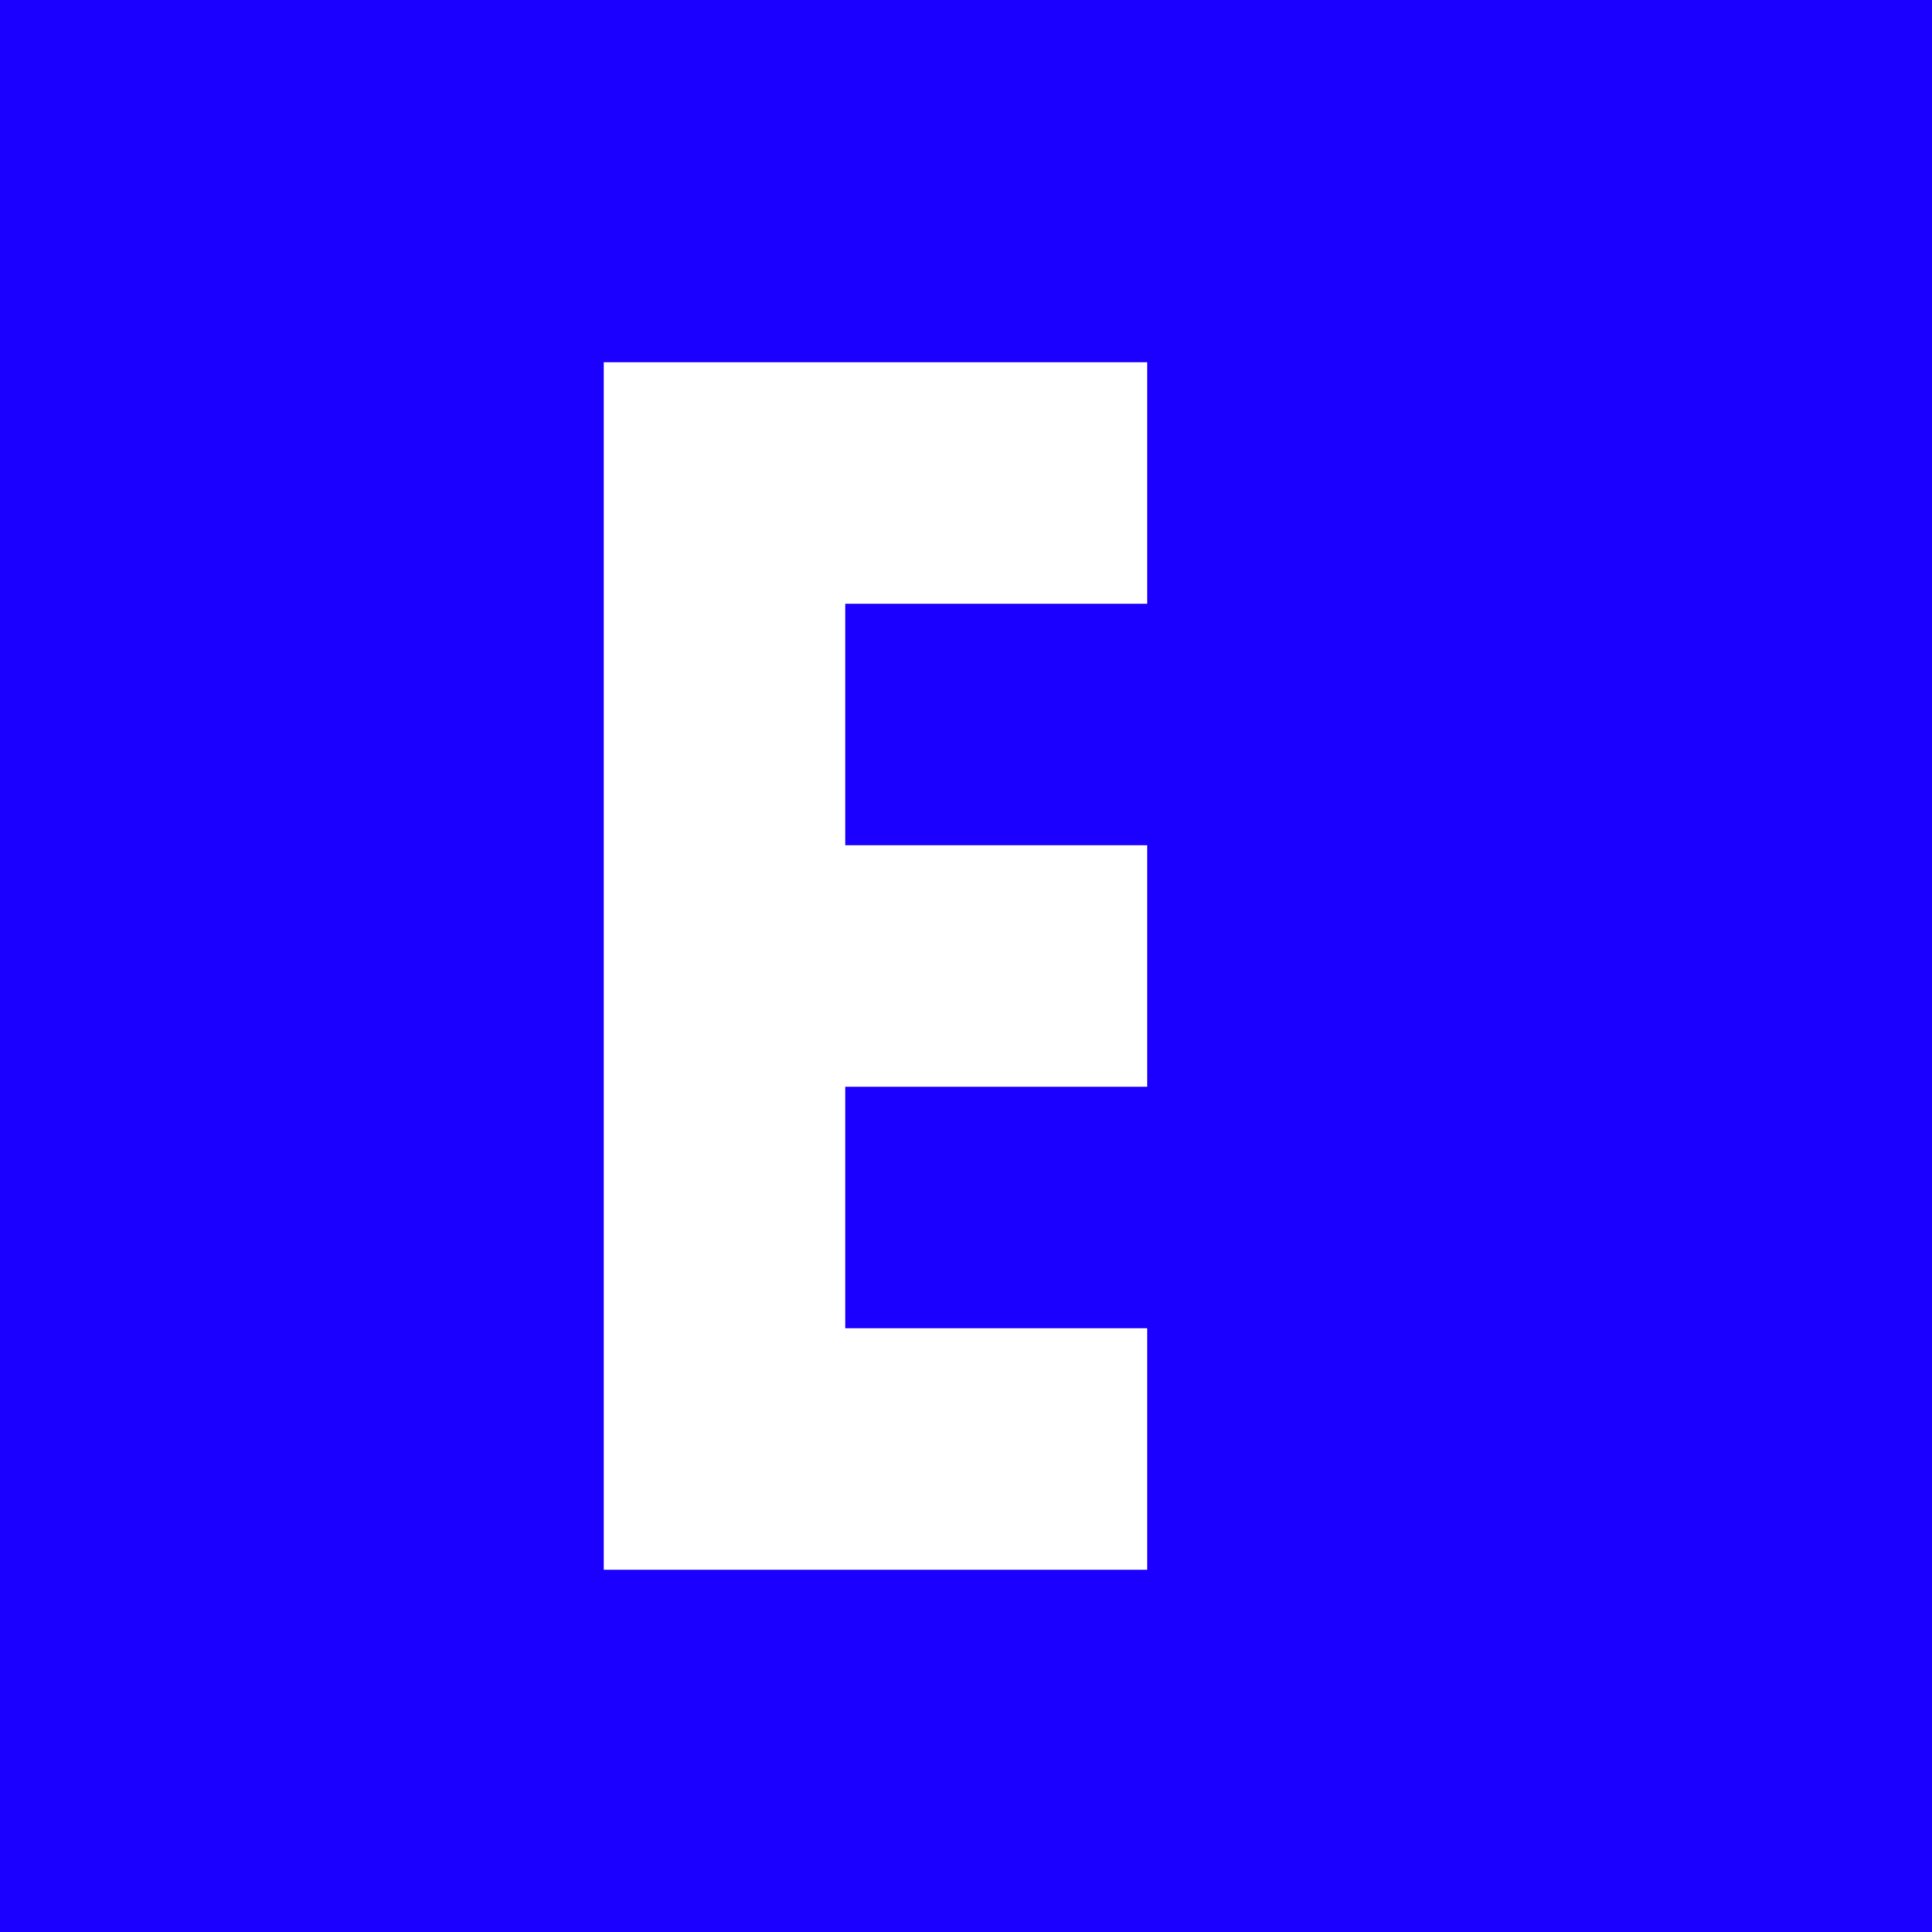
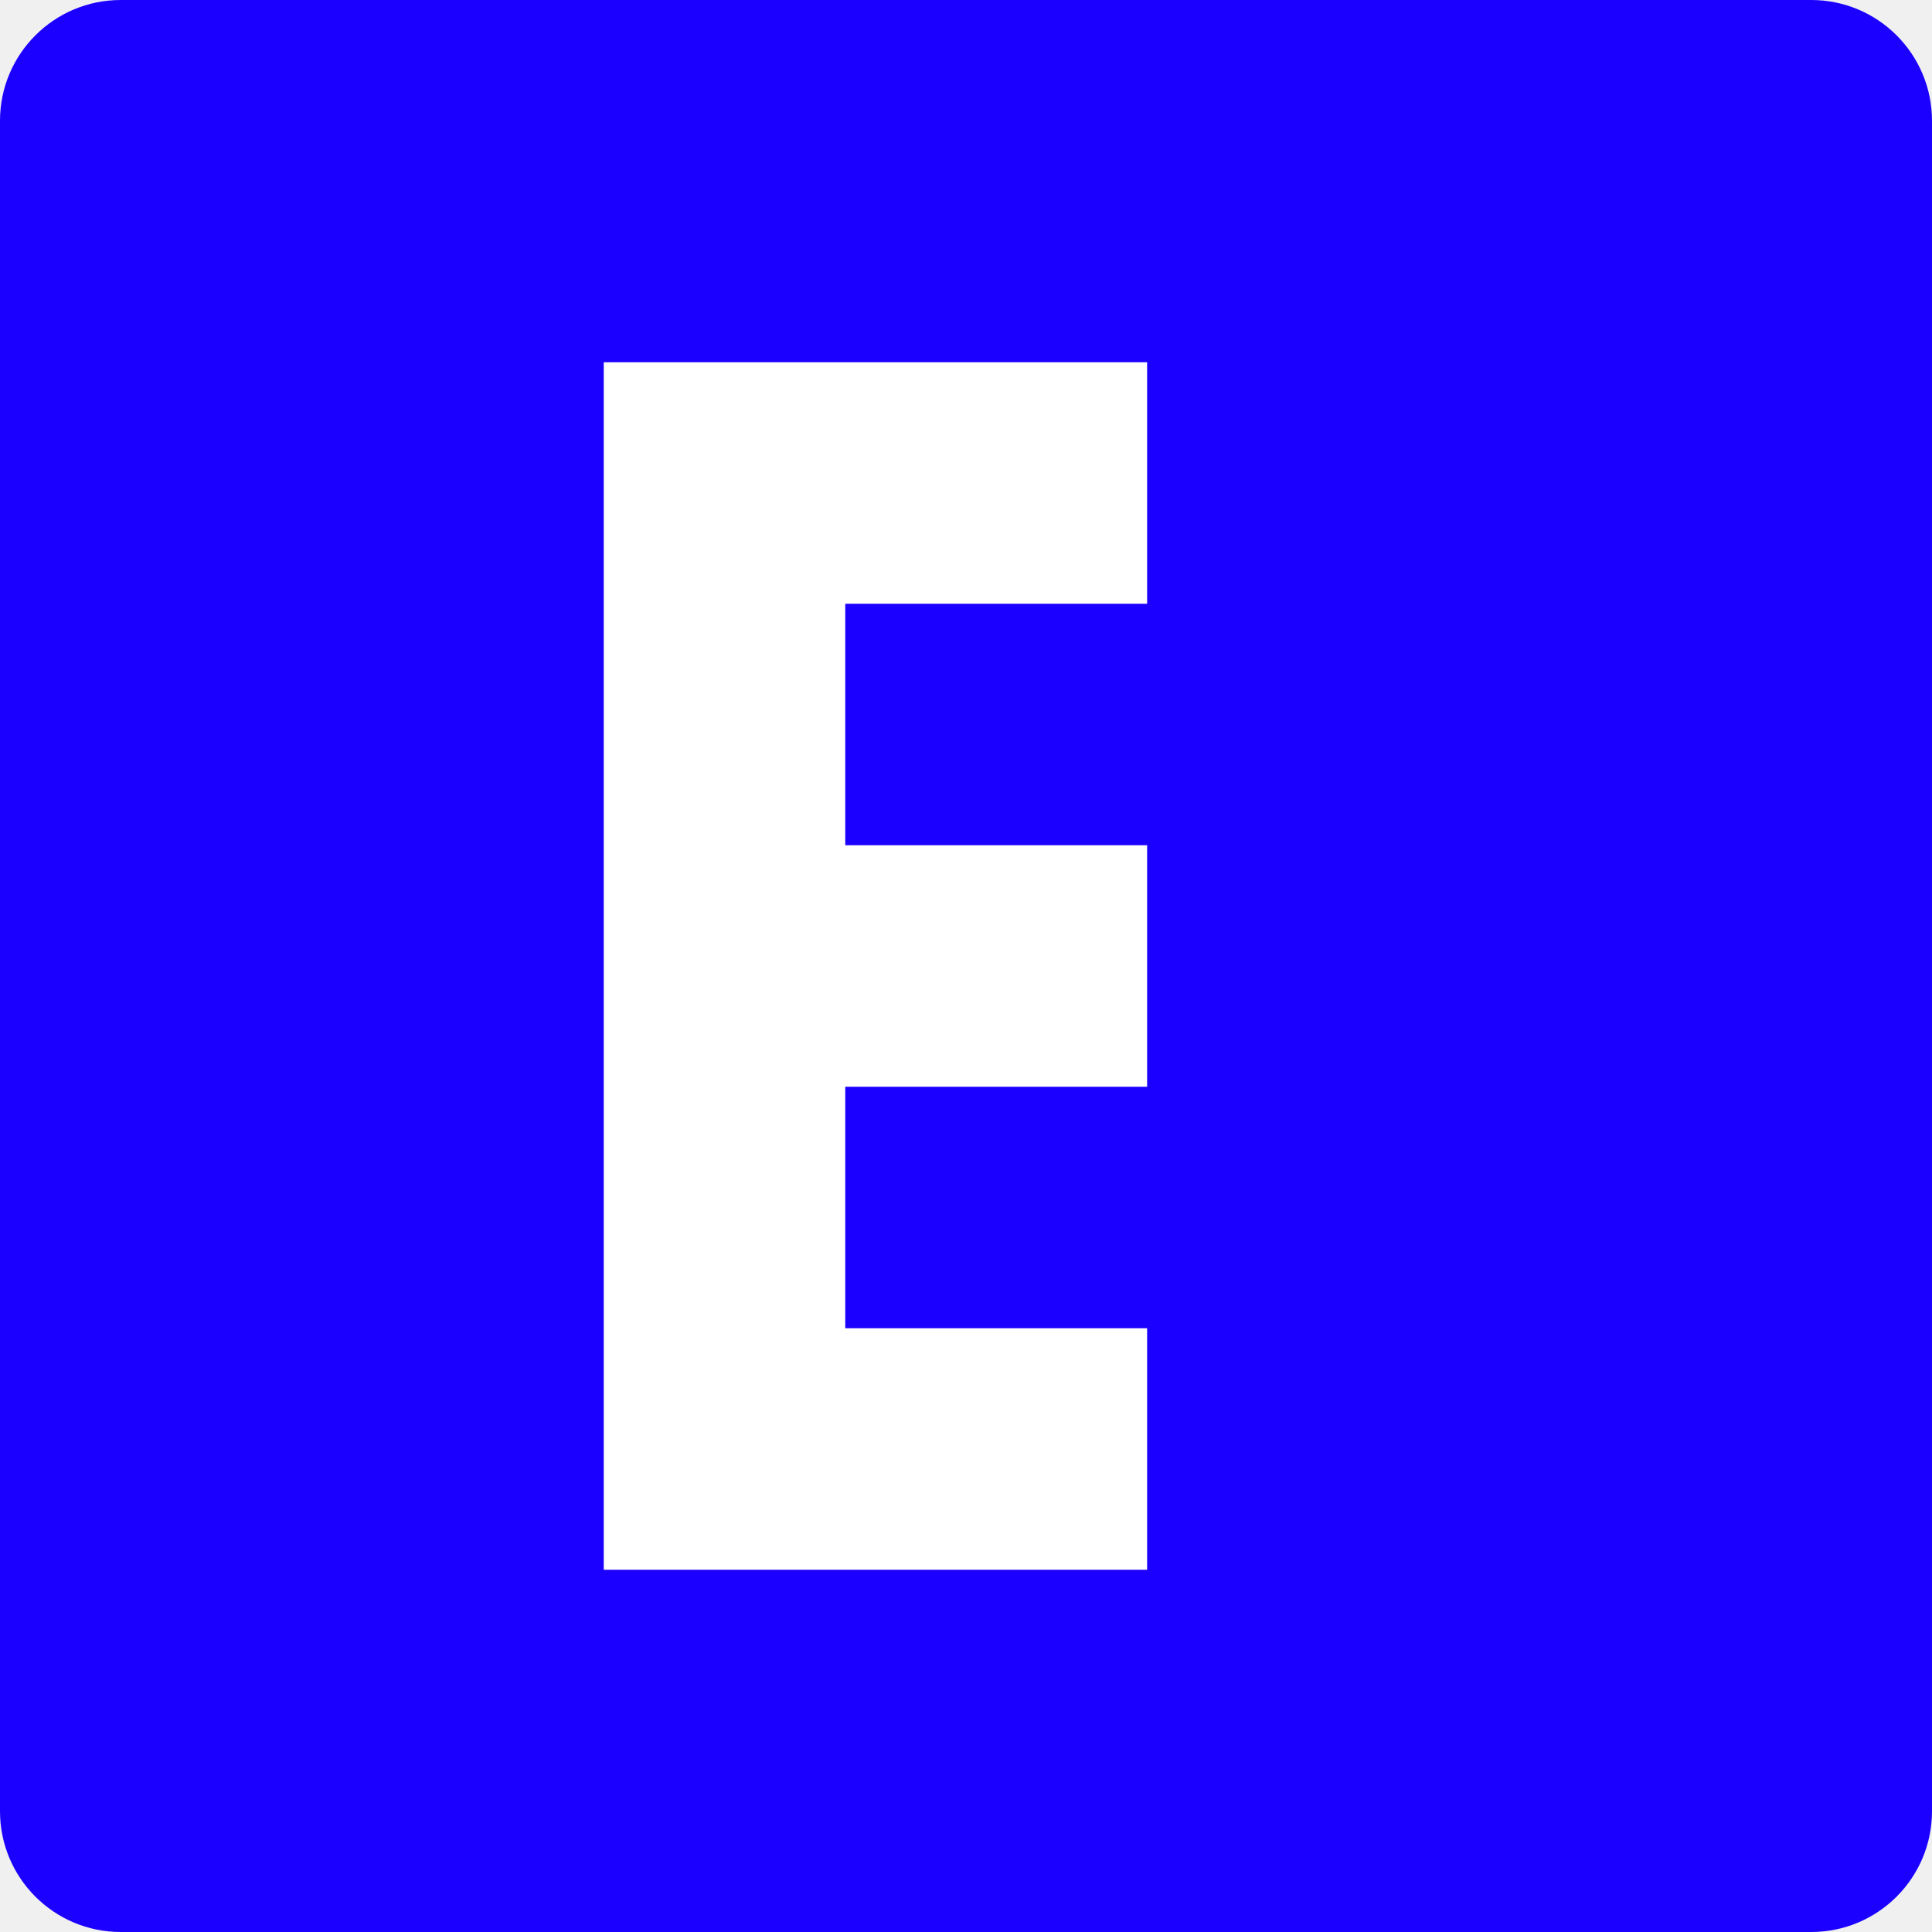
<svg xmlns="http://www.w3.org/2000/svg" viewBox="0 0 32 32">
-   <rect width="32" height="32" fill="#1c00ff" />
+   <rect width="32" height="32" rx="2" fill="#1c00ff" />
  <path d="M10 6        h9 v4        h-5 v4        h5 v4        h-5 v4        h5 v4        h-9 v-20z        M10 6        h4 v20        h-4z" fill="white" />
</svg>
